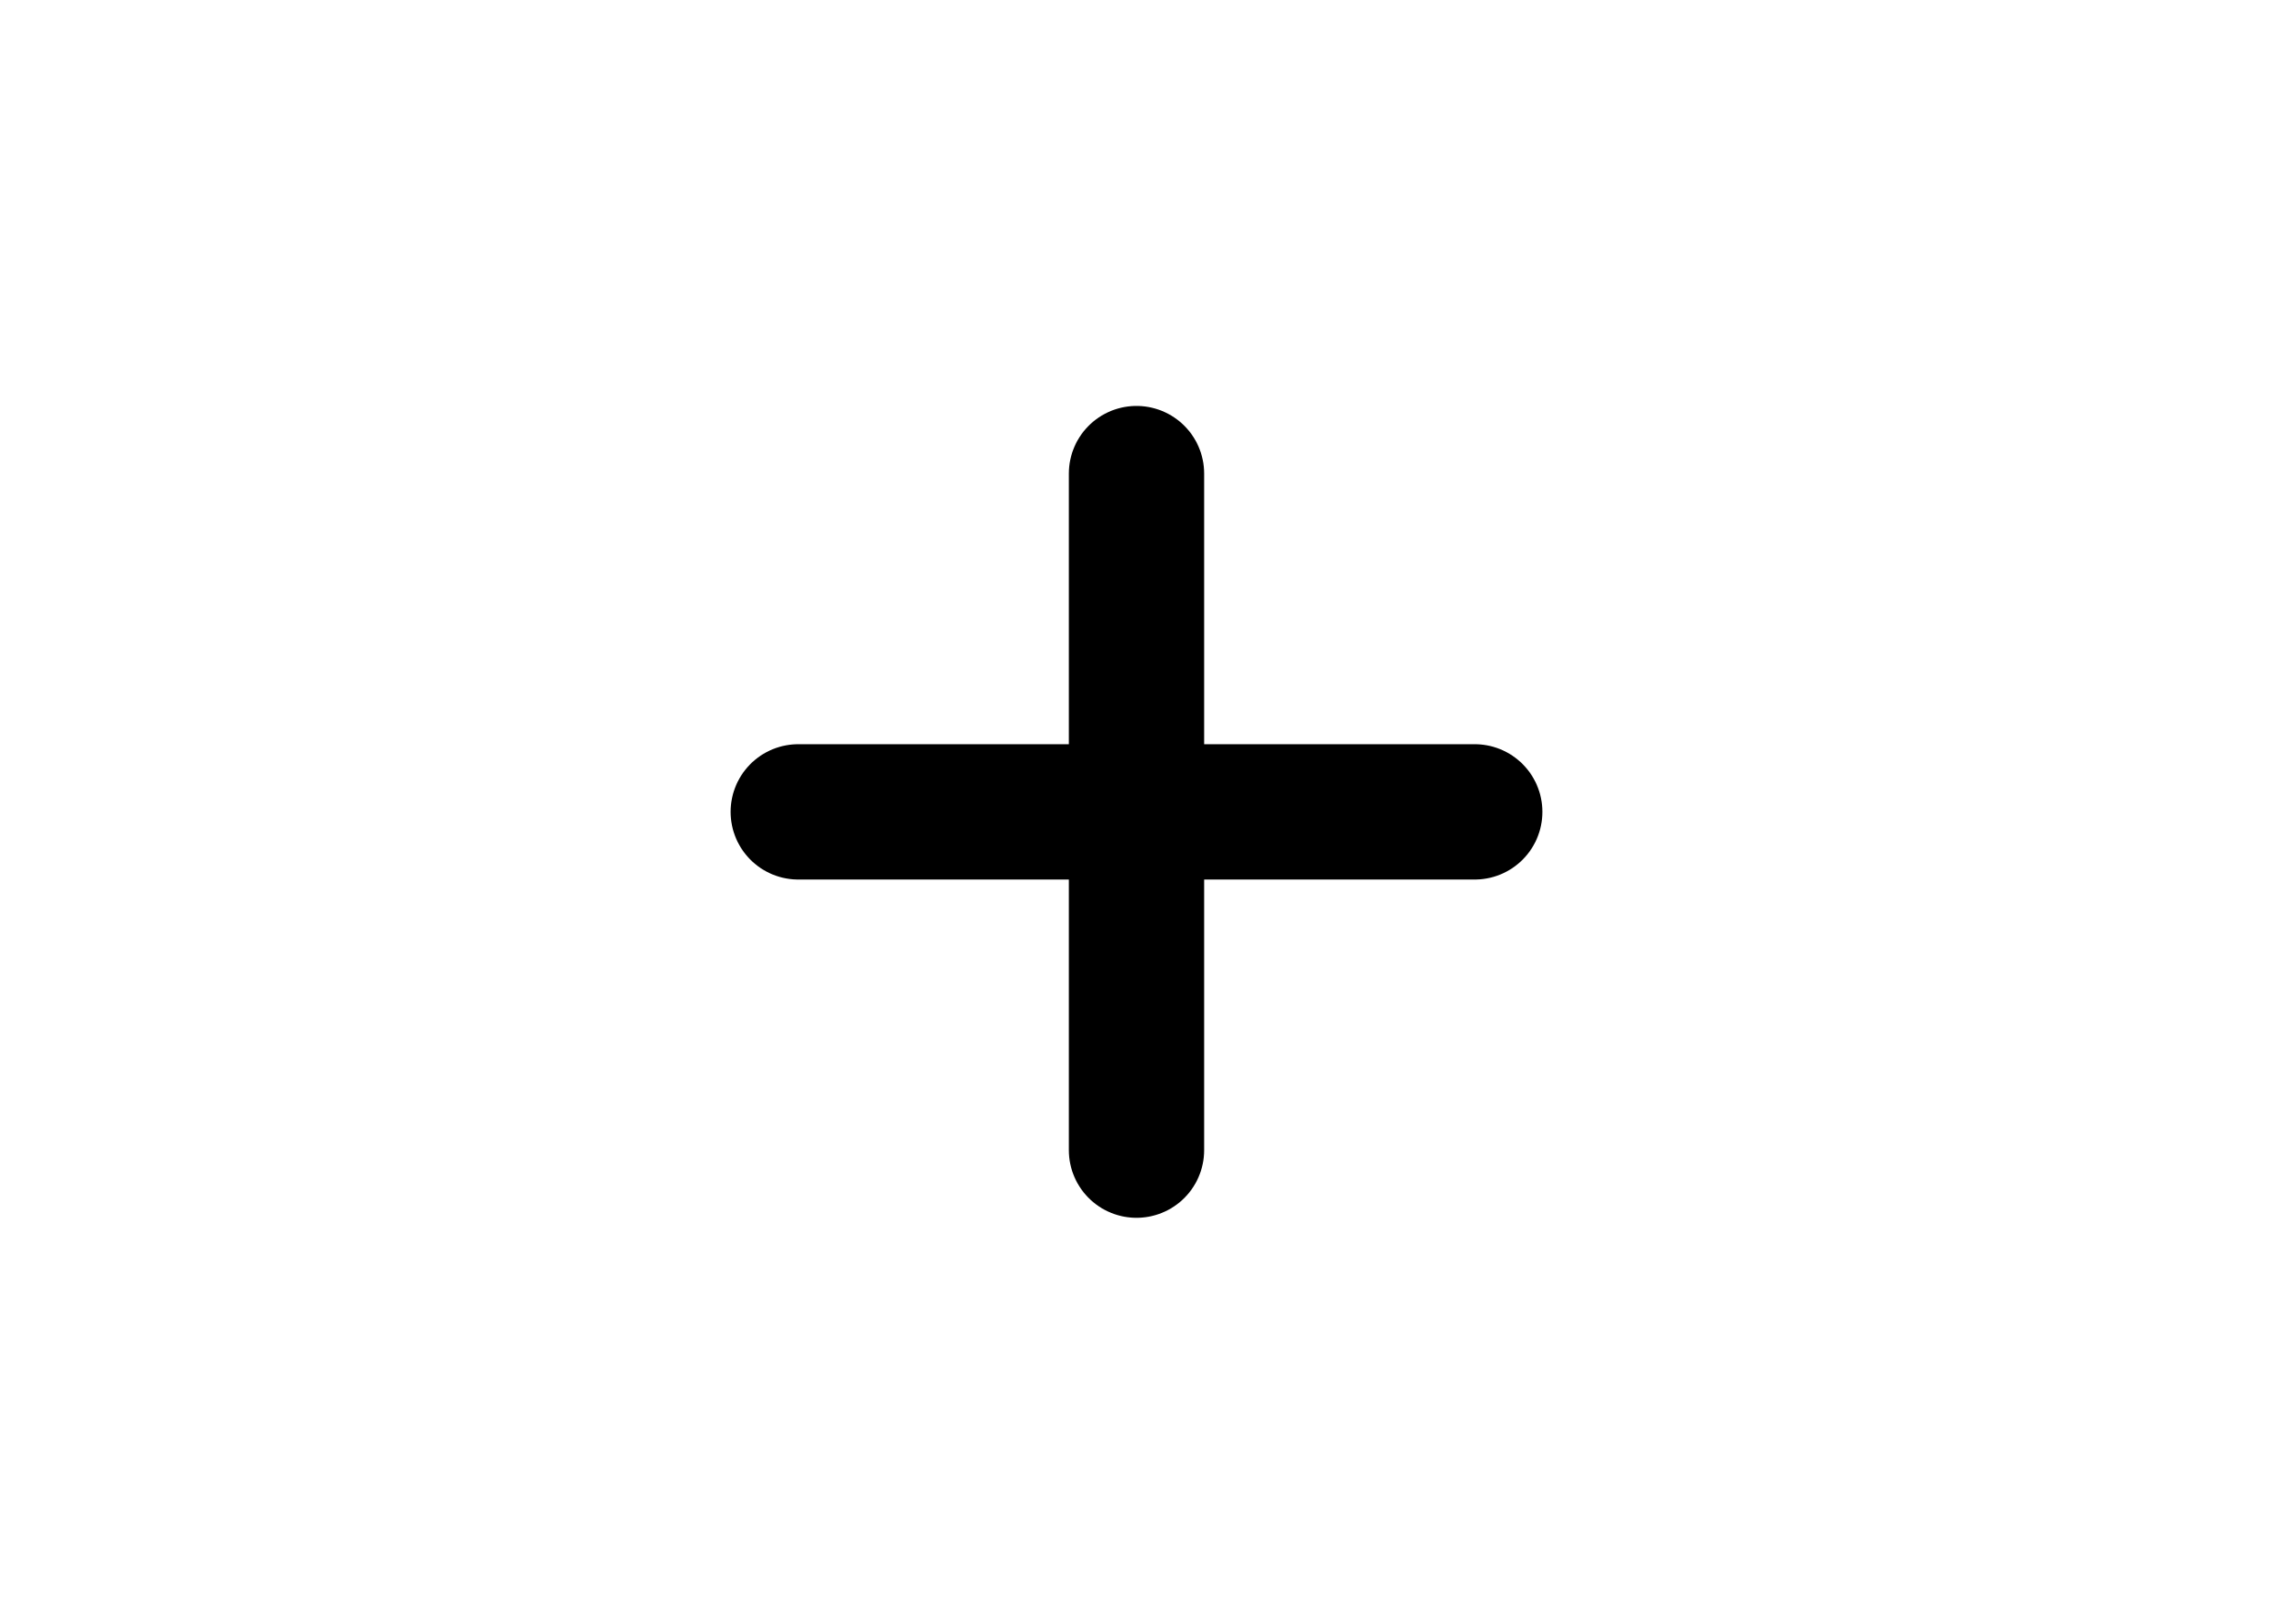
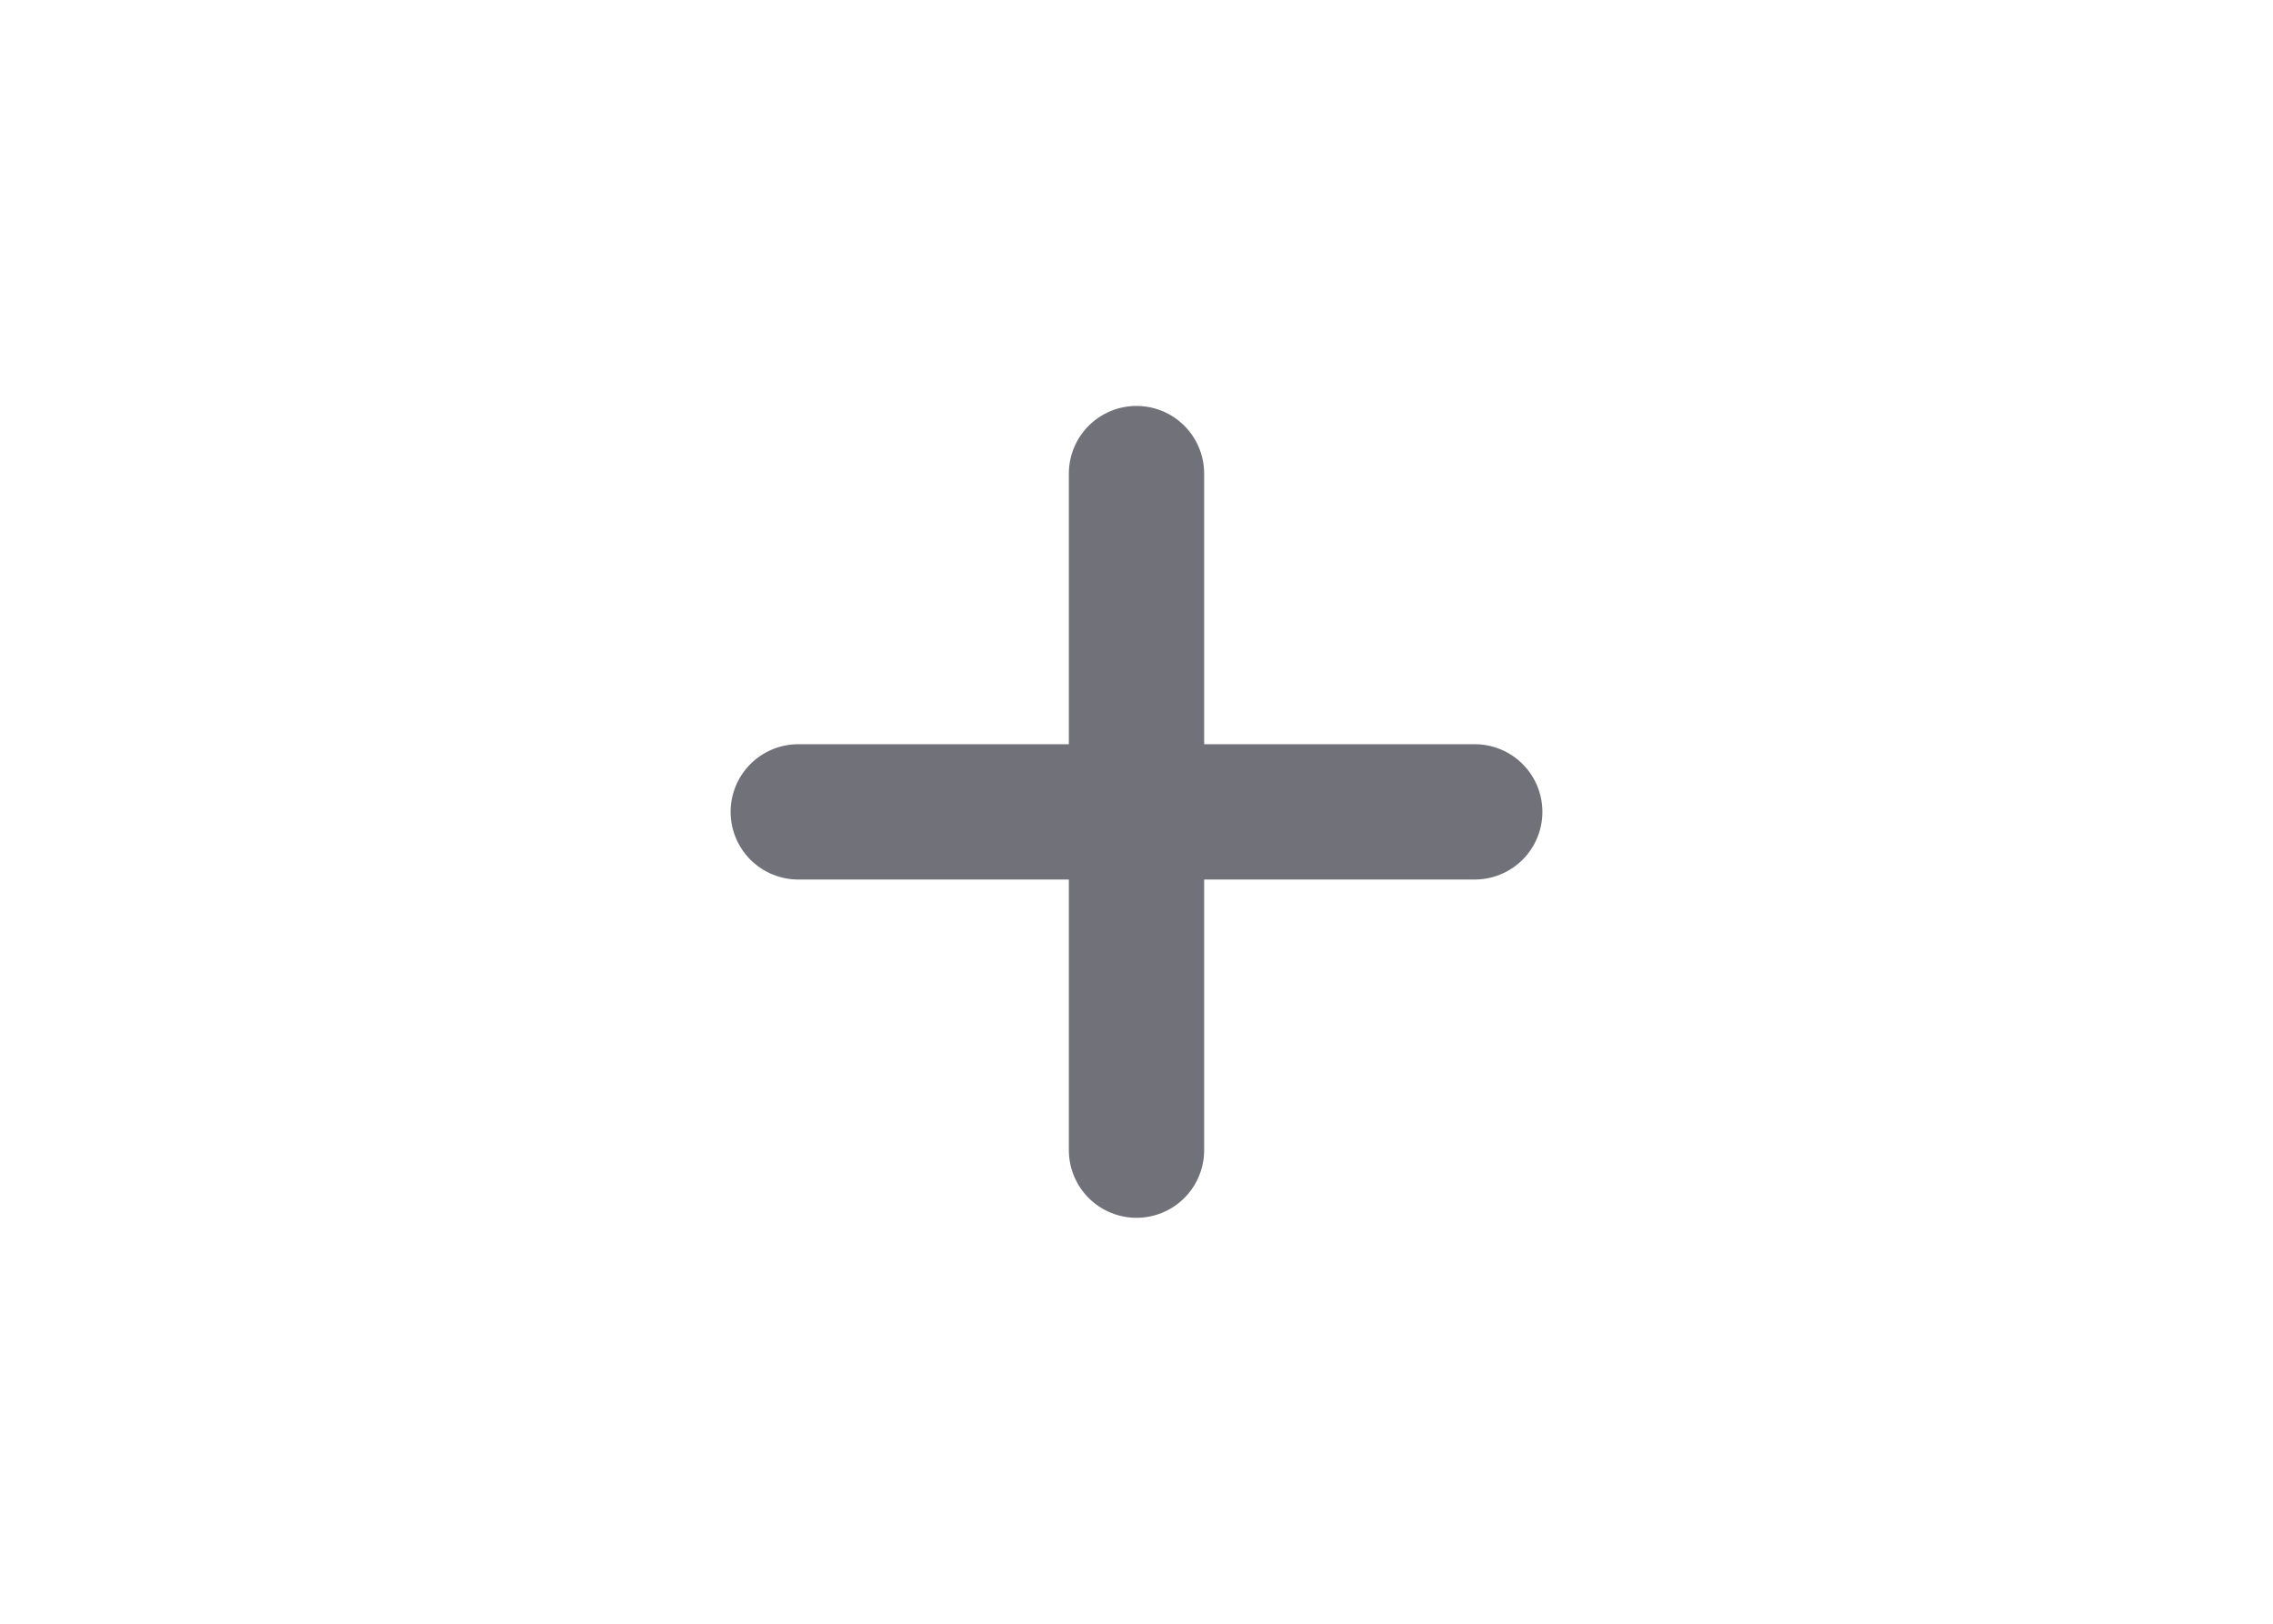
<svg xmlns="http://www.w3.org/2000/svg" width="35px" height="25px" viewBox="0 0 24 24" fill="none">
-   <path d="M7 12L12 12M12 12L17 12M12 12V7M12 12L12 17" stroke="#000000" stroke-width="2" stroke-linecap="round" stroke-linejoin="round" />
+   <path d="M7 12L12 12M12 12L17 12M12 12V7M12 12L12 17" stroke="#71717a" stroke-width="2" stroke-linecap="round" stroke-linejoin="round" />
</svg>
